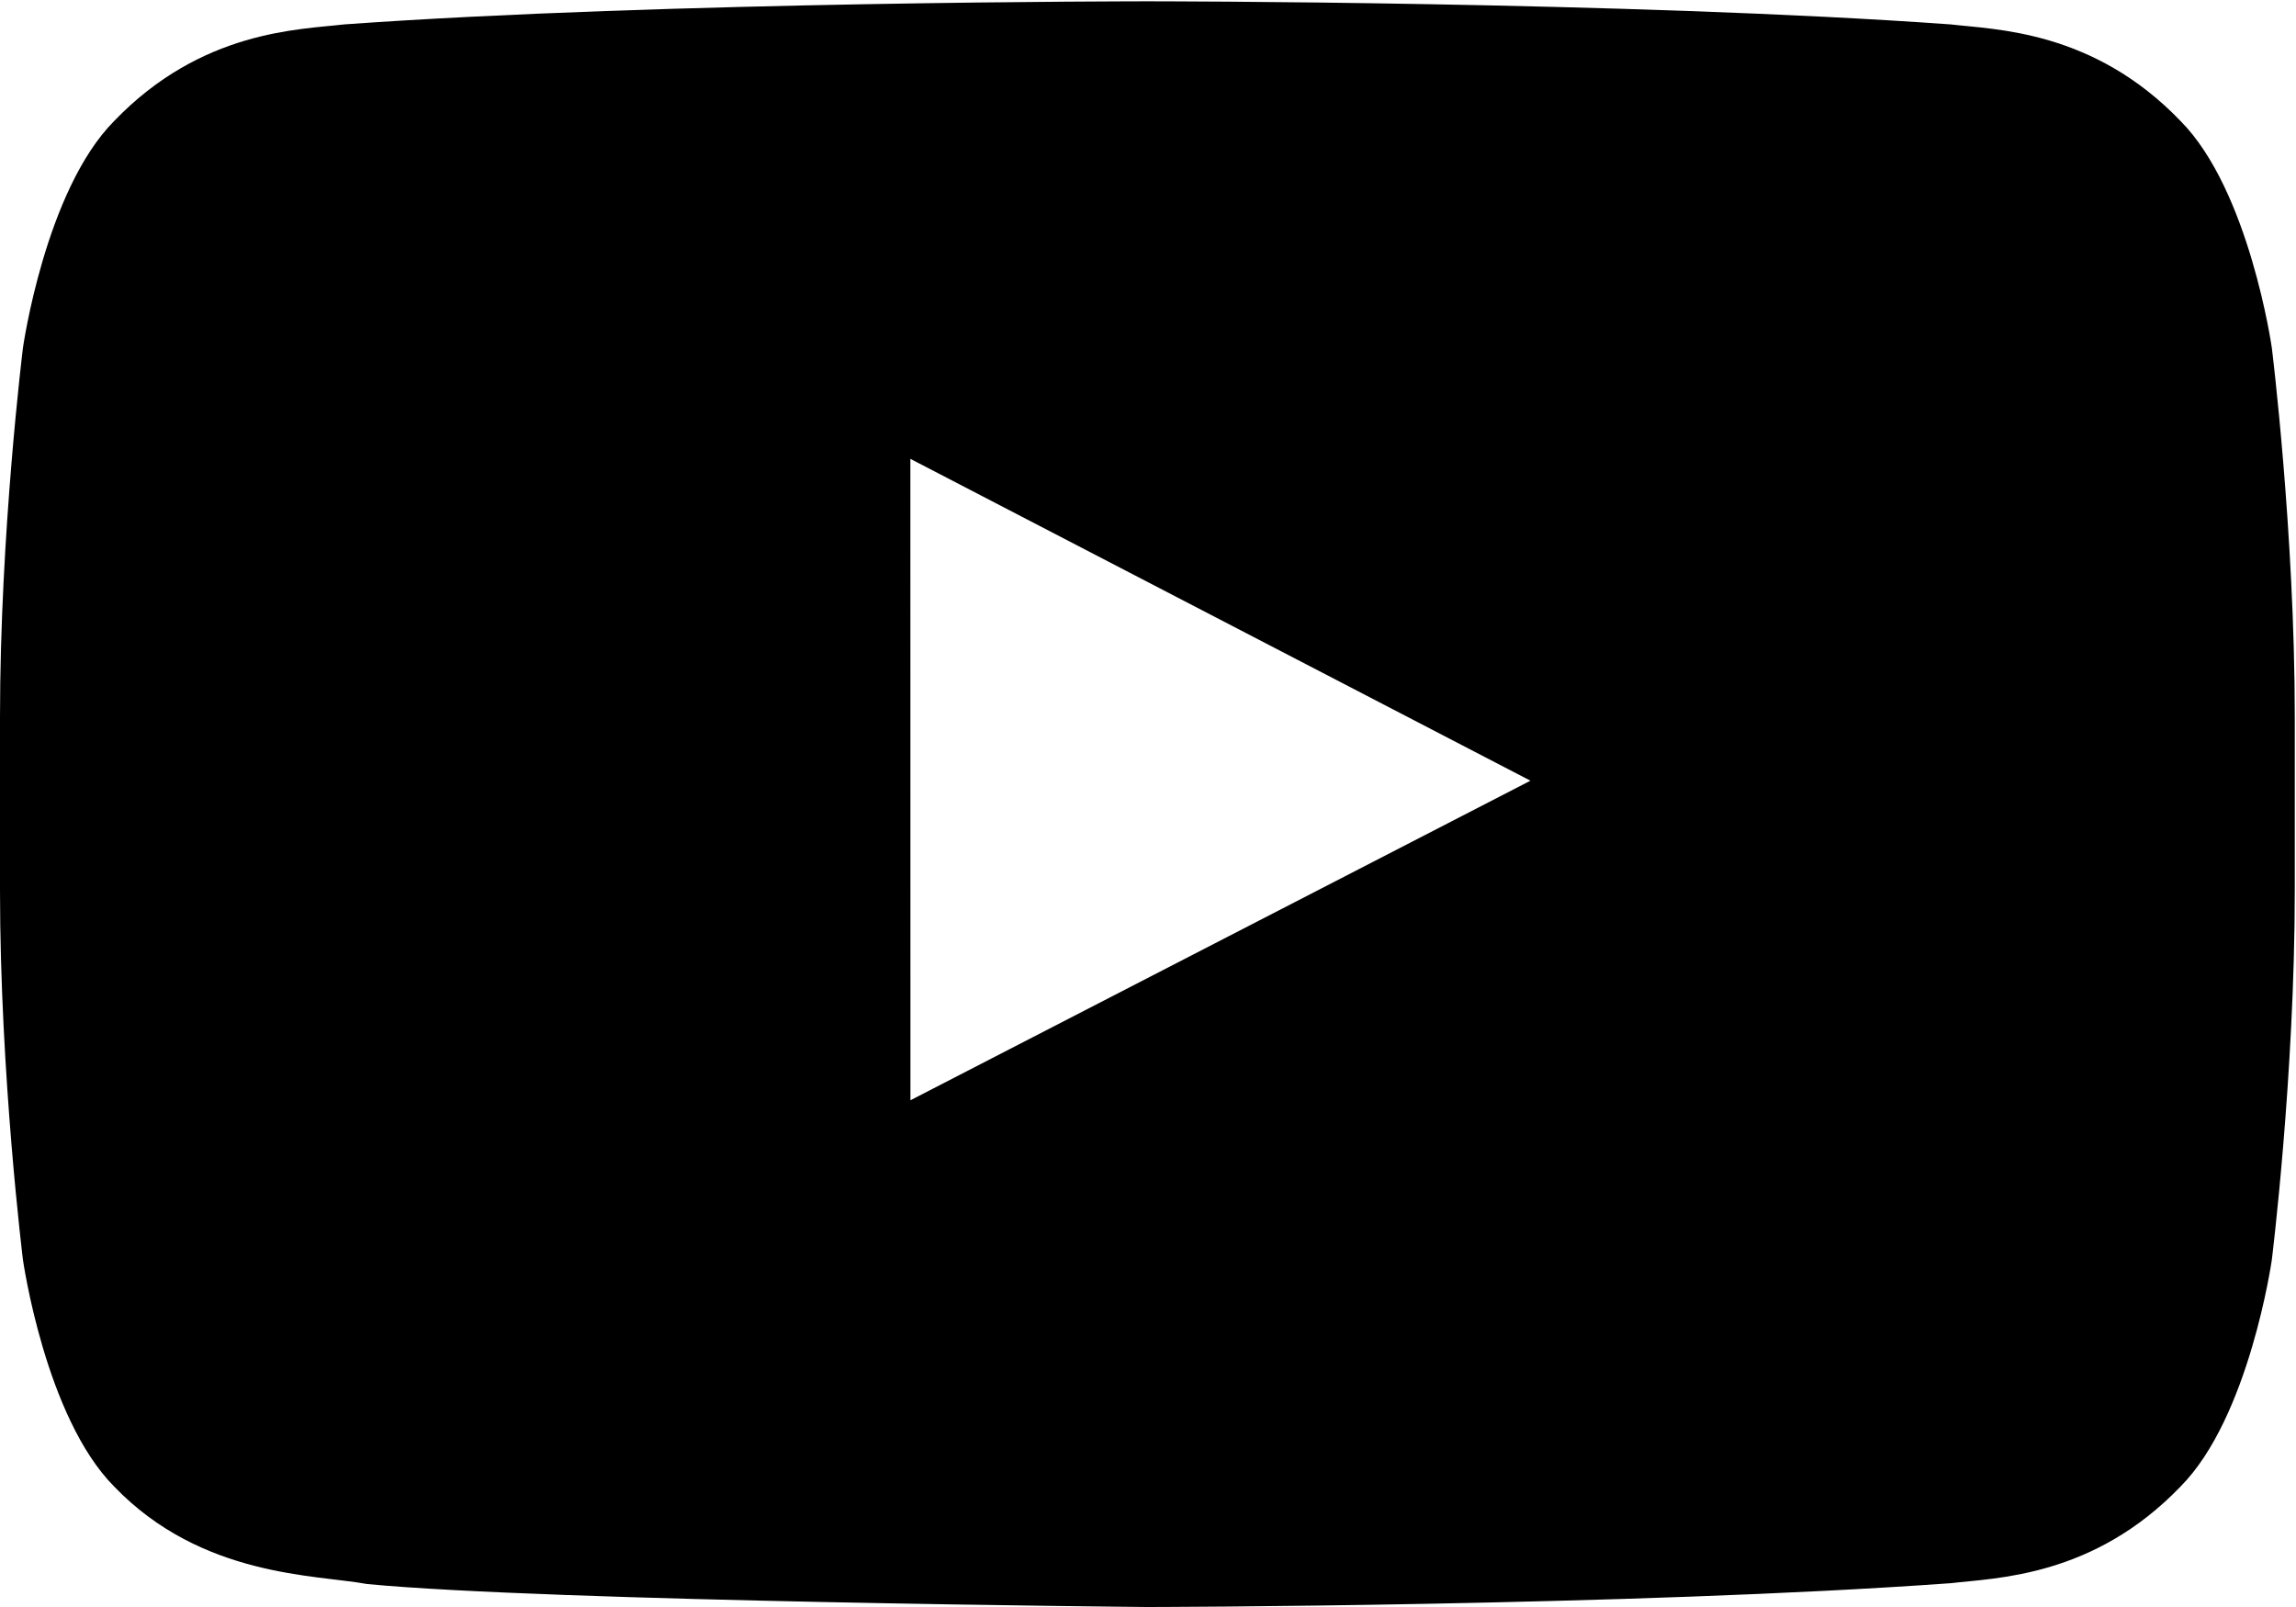
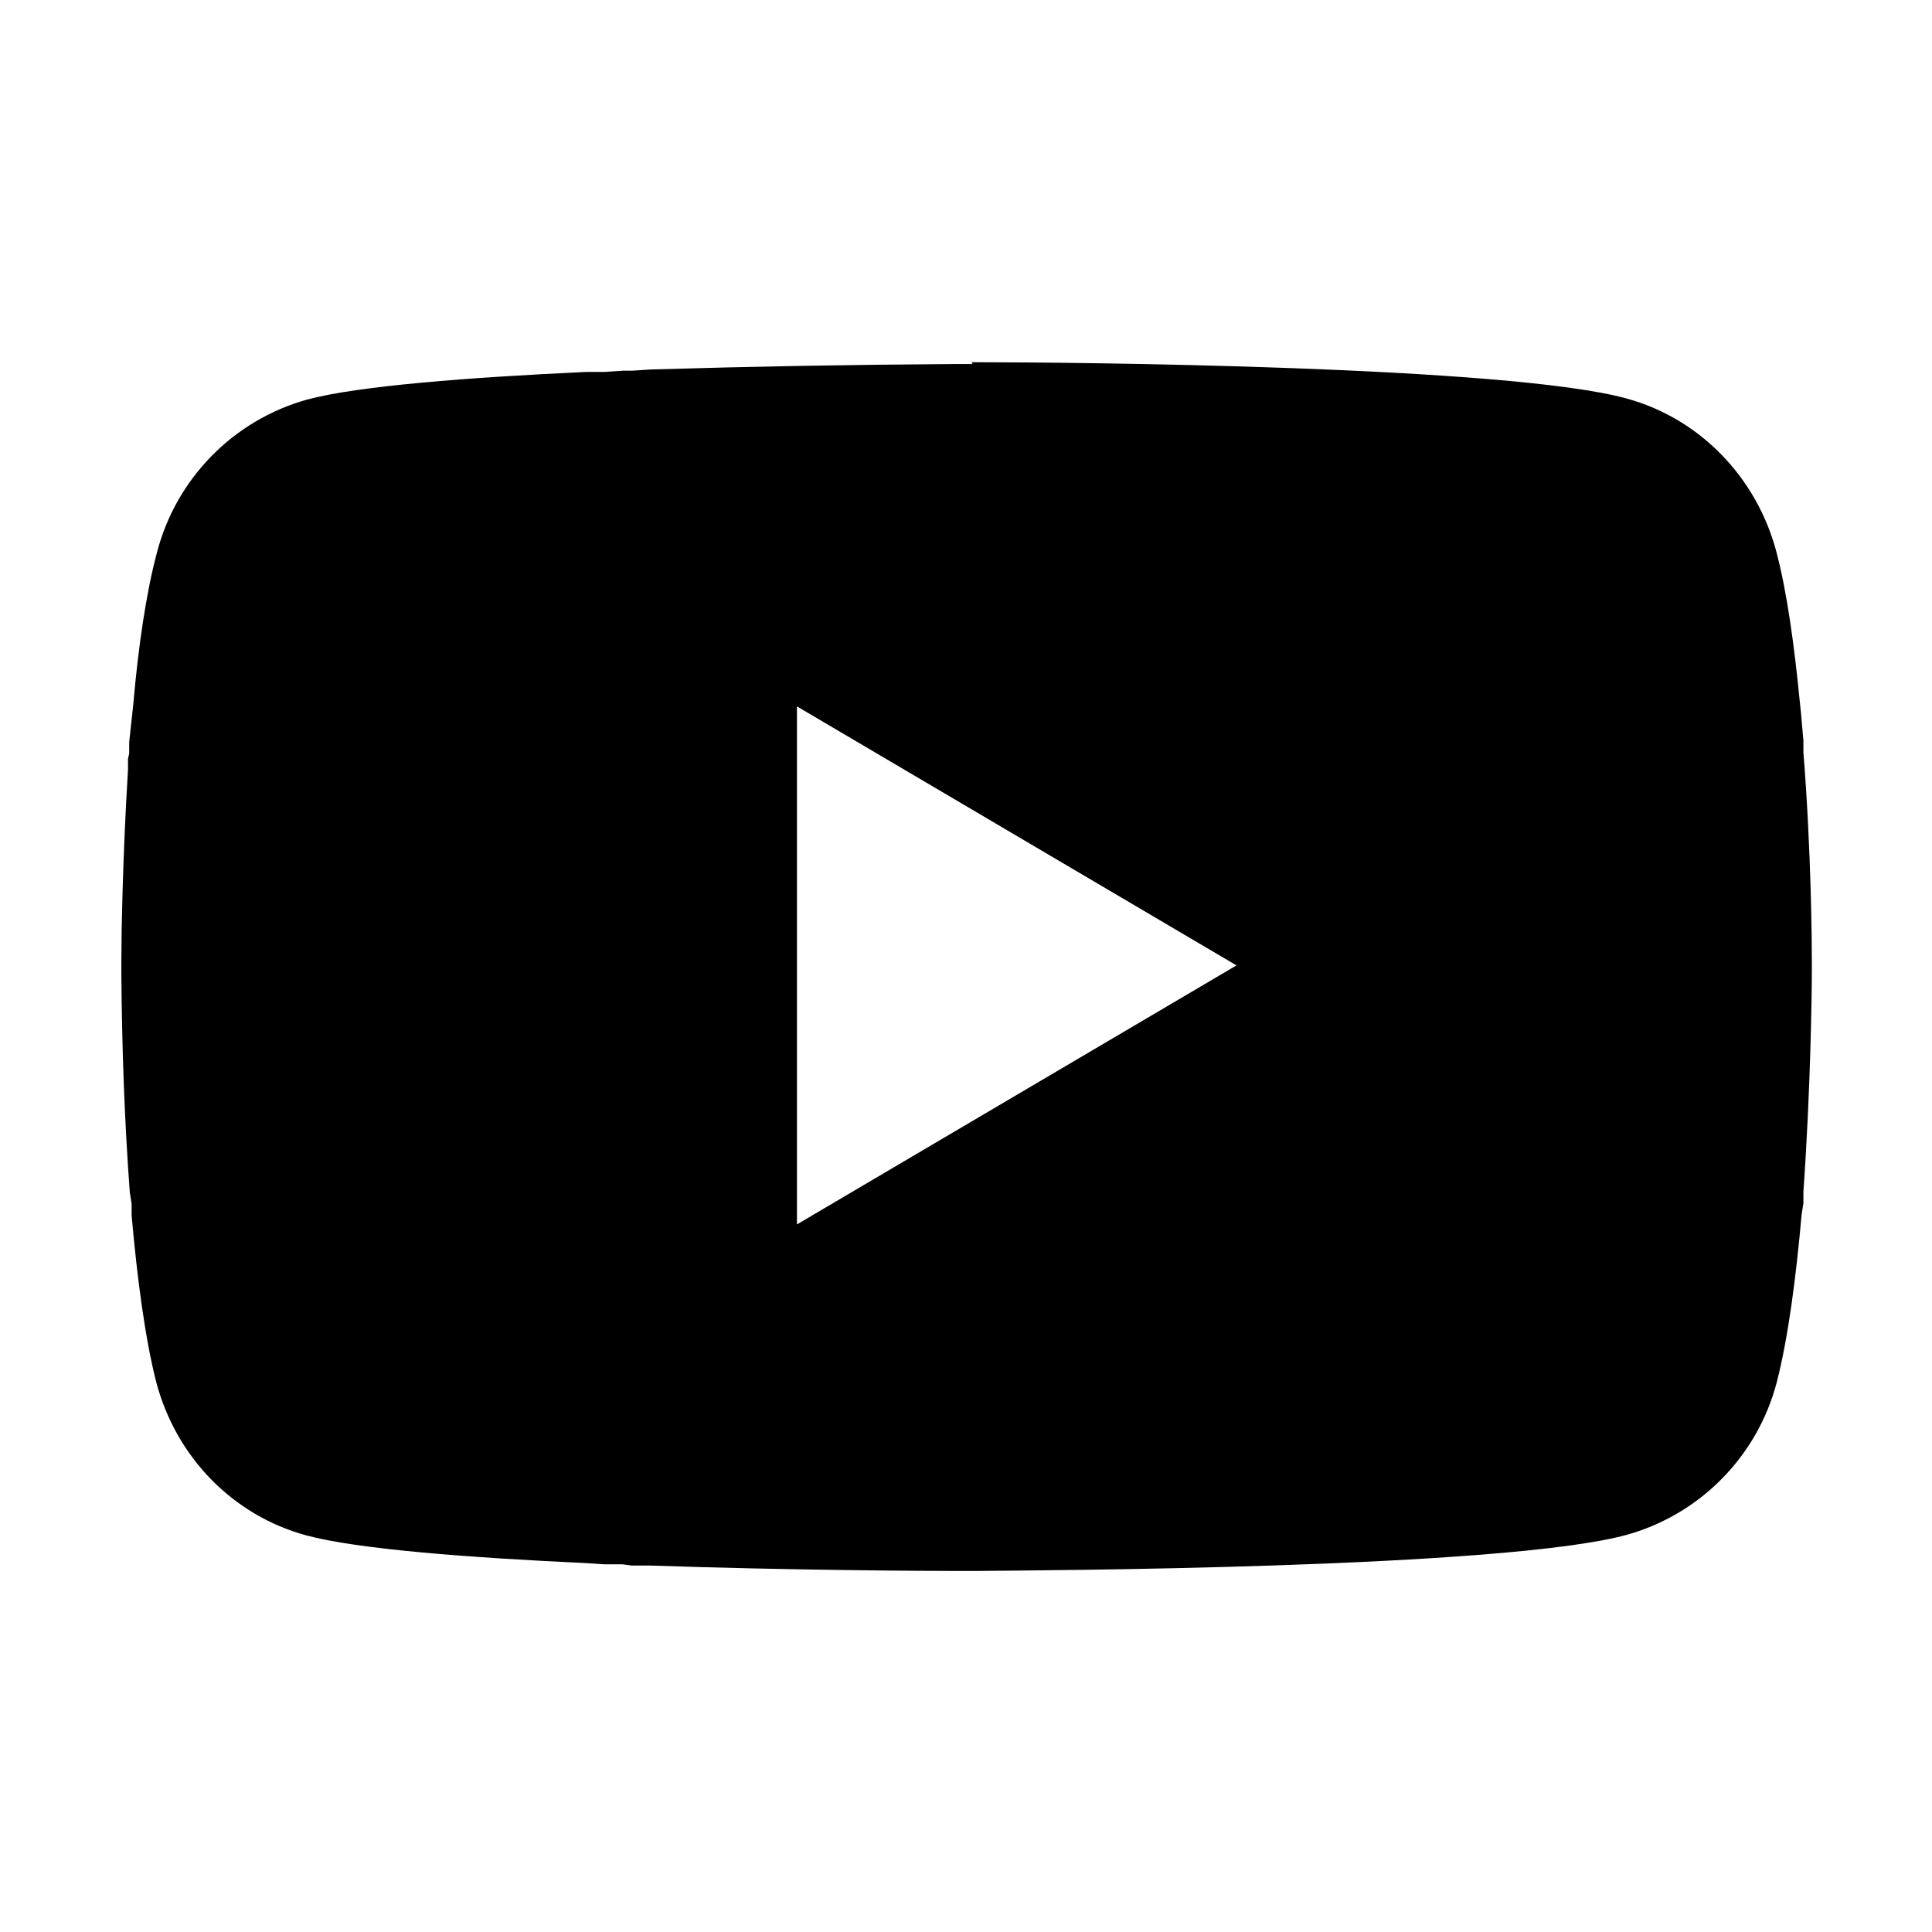
- <svg xmlns="http://www.w3.org/2000/svg" width="30px" height="21px" viewBox="0 0 30 21" version="1.1">
-   <g id="Symbols" stroke="none" stroke-width="1" fill="none" fill-rule="evenodd">
-     <g id="Footer" transform="translate(-1102, -130)" fill="#000000">
-       <g id="footer">
-         <g id="Group-25" transform="translate(381, 127)">
-           <g id="Group-23" transform="translate(635, 0)">
-             <g id="Group-6" transform="translate(86, 3)">
-               <g id="Group-5">
-                 <path d="M11.896,14.378 L11.895,5.996 L19.997,10.202 L11.896,14.378 Z M29.684,4.544 C29.684,4.544 29.391,2.488 28.492,1.582 C27.352,0.394 26.074,0.388 25.488,0.319 C21.292,0.017 14.998,0.017 14.998,0.017 L14.985,0.017 C14.985,0.017 8.692,0.017 4.496,0.319 C3.91,0.388 2.632,0.394 1.491,1.582 C0.592,2.488 0.3,4.544 0.3,4.544 C0.3,4.544 0,6.958 0,9.372 L0,11.635 C0,14.05 0.3,16.464 0.3,16.464 C0.3,16.464 0.592,18.52 1.491,19.425 C2.632,20.613 4.13,20.576 4.798,20.7 C7.196,20.929 14.992,21 14.992,21 C14.992,21 21.292,20.991 25.488,20.689 C26.074,20.619 27.352,20.613 28.492,19.425 C29.391,18.52 29.684,16.464 29.684,16.464 C29.684,16.464 29.984,14.05 29.984,11.635 L29.984,9.372 C29.984,6.958 29.684,4.544 29.684,4.544 L29.684,4.544 Z" id="Fill-3" />
-               </g>
-             </g>
-           </g>
-         </g>
-       </g>
-     </g>
-   </g>
+ <svg xmlns="http://www.w3.org/2000/svg" id="a" viewBox="0 0 32 32">
+   <path d="M13.2,11.71v8.57l7.28-4.29-7.28-4.29Zm2.89-5.71h.16c1.44,0,8.73,.06,10.69,.6,1.21,.33,2.15,1.3,2.48,2.53,.18,.68,.3,1.57,.39,2.49l.02,.19,.04,.46v.19c.13,1.63,.14,3.15,.14,3.48v.13c0,.35-.02,1.97-.14,3.67v.19l-.03,.19c-.09,1.02-.22,2.03-.41,2.77-.32,1.23-1.27,2.19-2.48,2.53-2.03,.56-9.75,.59-10.82,.6h-.25c-.54,0-2.78-.01-5.12-.09h-.3l-.15-.02h-.3l-.3-.02c-1.94-.09-3.79-.23-4.64-.46-1.21-.33-2.15-1.29-2.48-2.53-.19-.74-.32-1.75-.41-2.77v-.19l-.03-.19c-.09-1.21-.13-2.41-.14-3.62v-.22c0-.38,.02-1.7,.11-3.16v-.18l.02-.09v-.19l.05-.46,.02-.19c.08-.92,.21-1.82,.39-2.49,.32-1.23,1.27-2.19,2.48-2.53,.85-.23,2.7-.37,4.64-.46h.3l.3-.02h.15l.3-.02c1.67-.05,3.33-.08,5-.09h.34Z" />
</svg>
